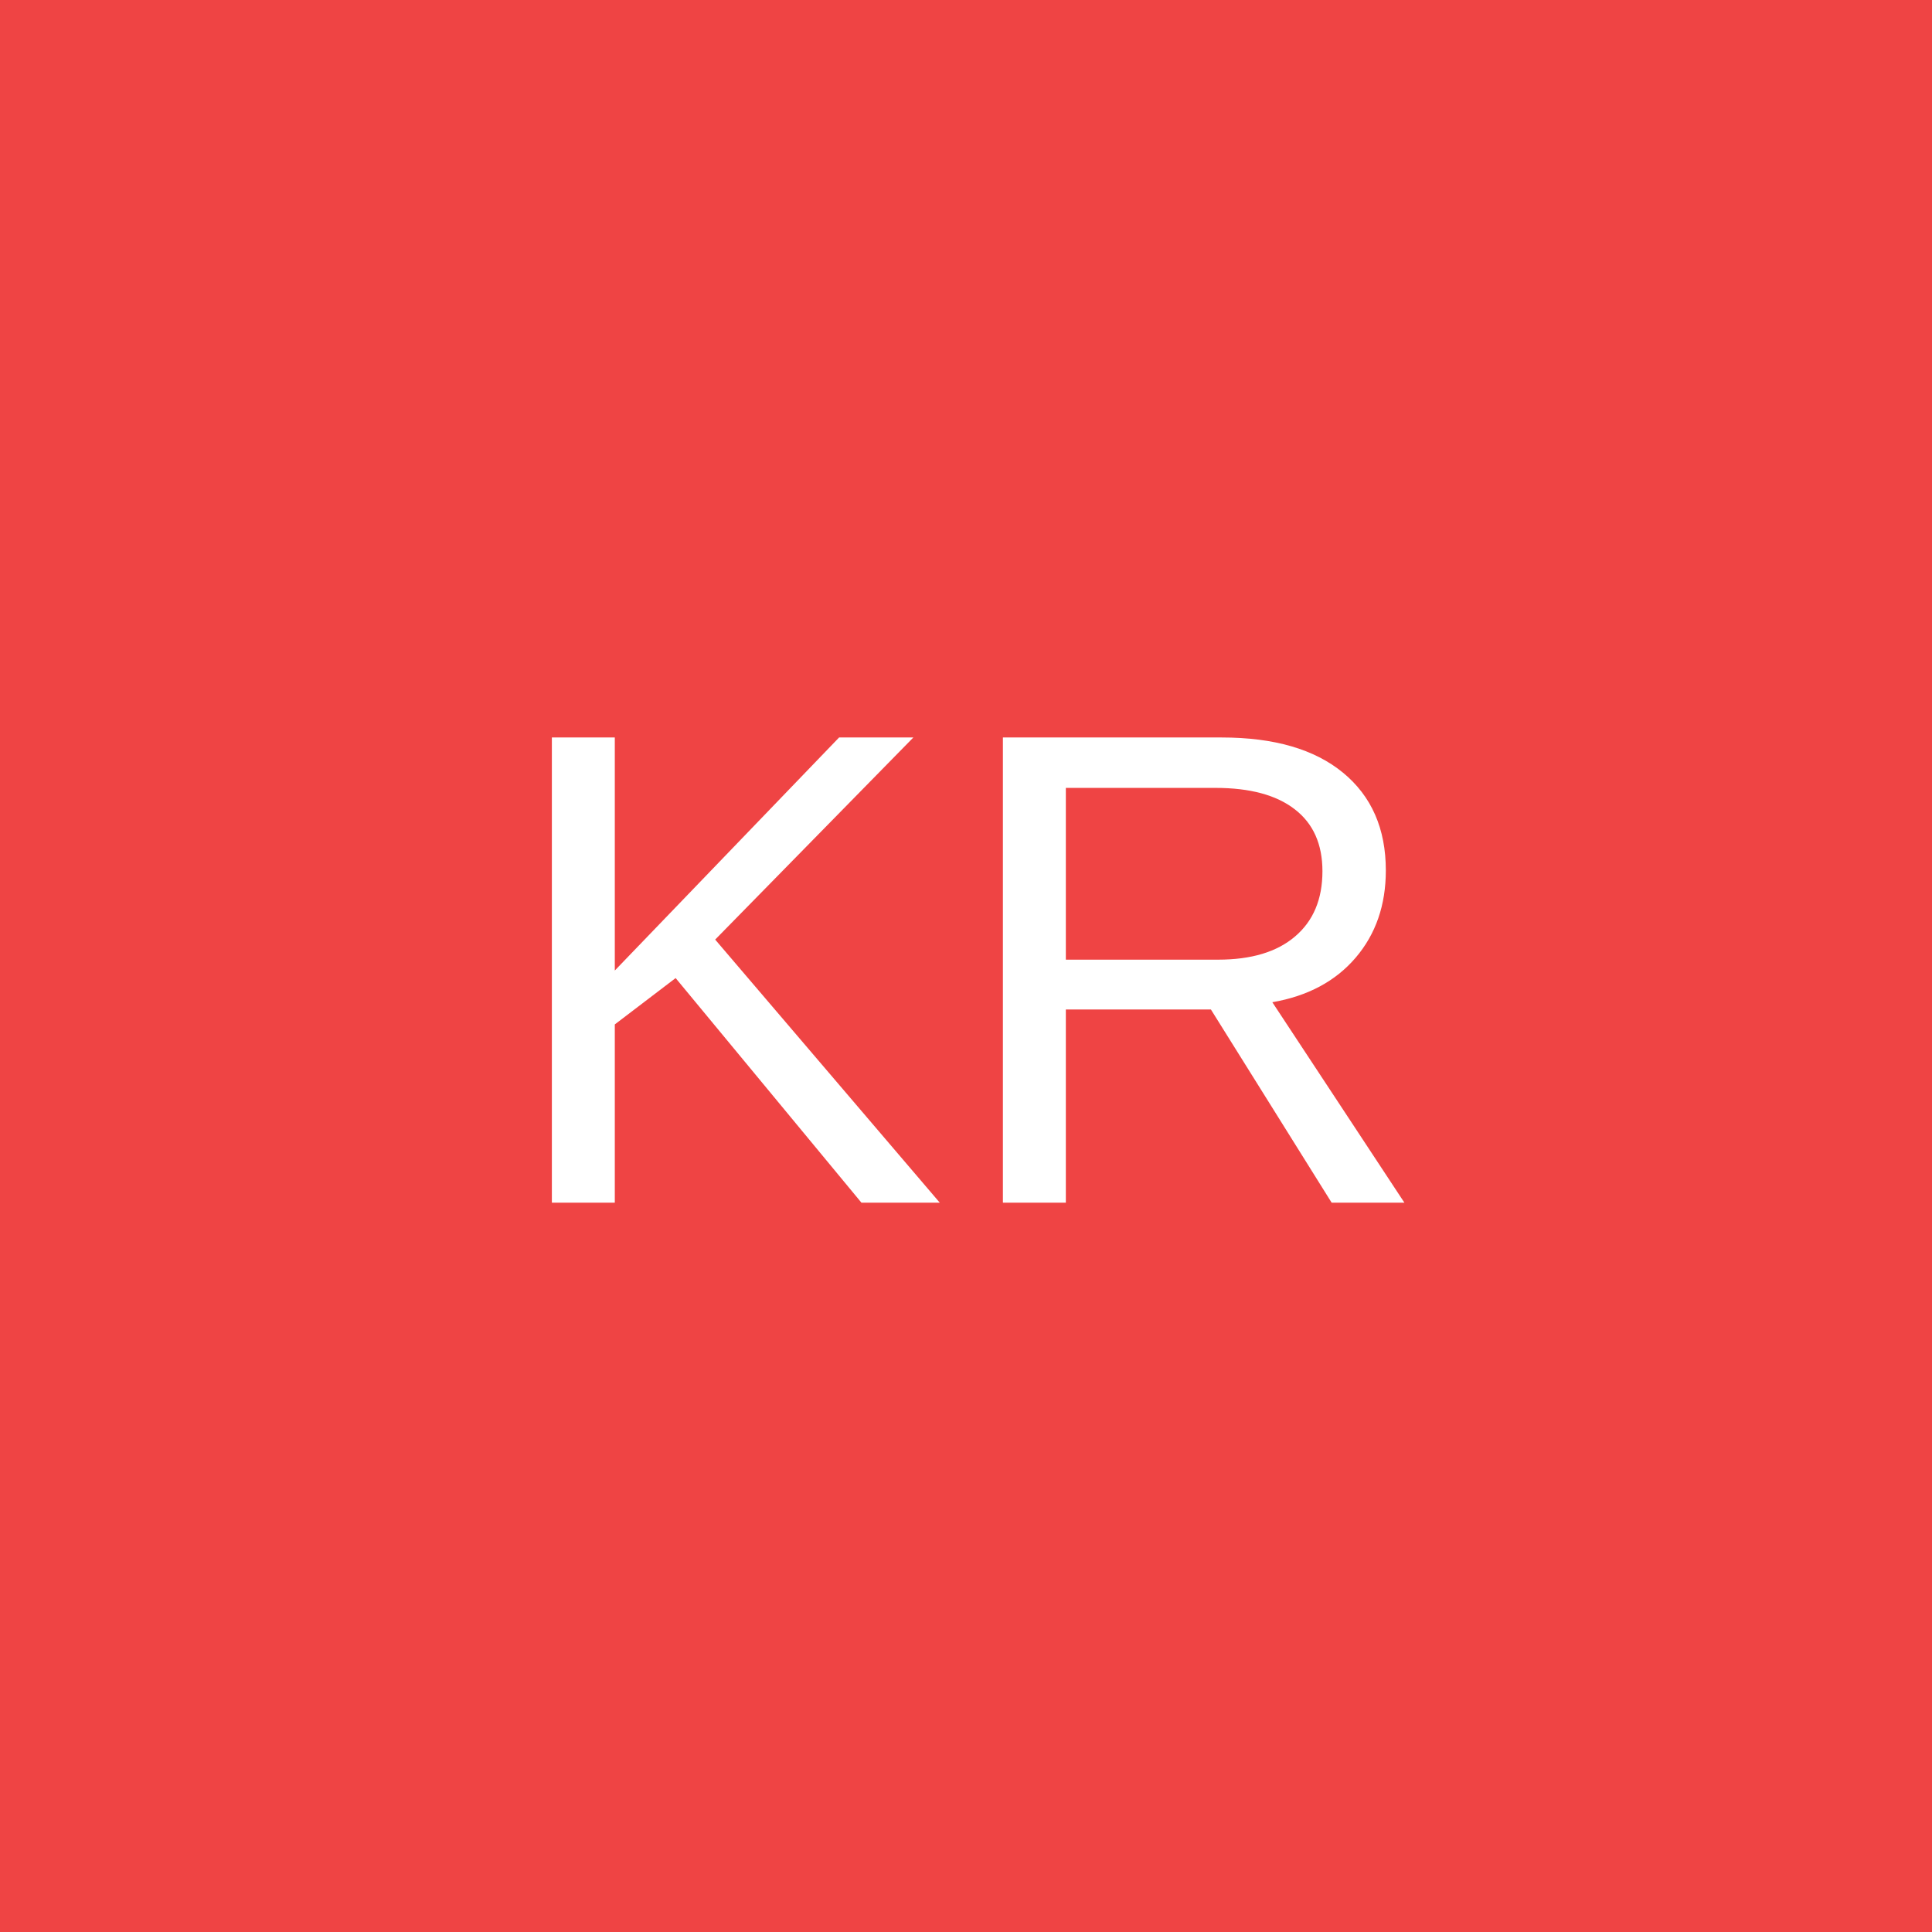
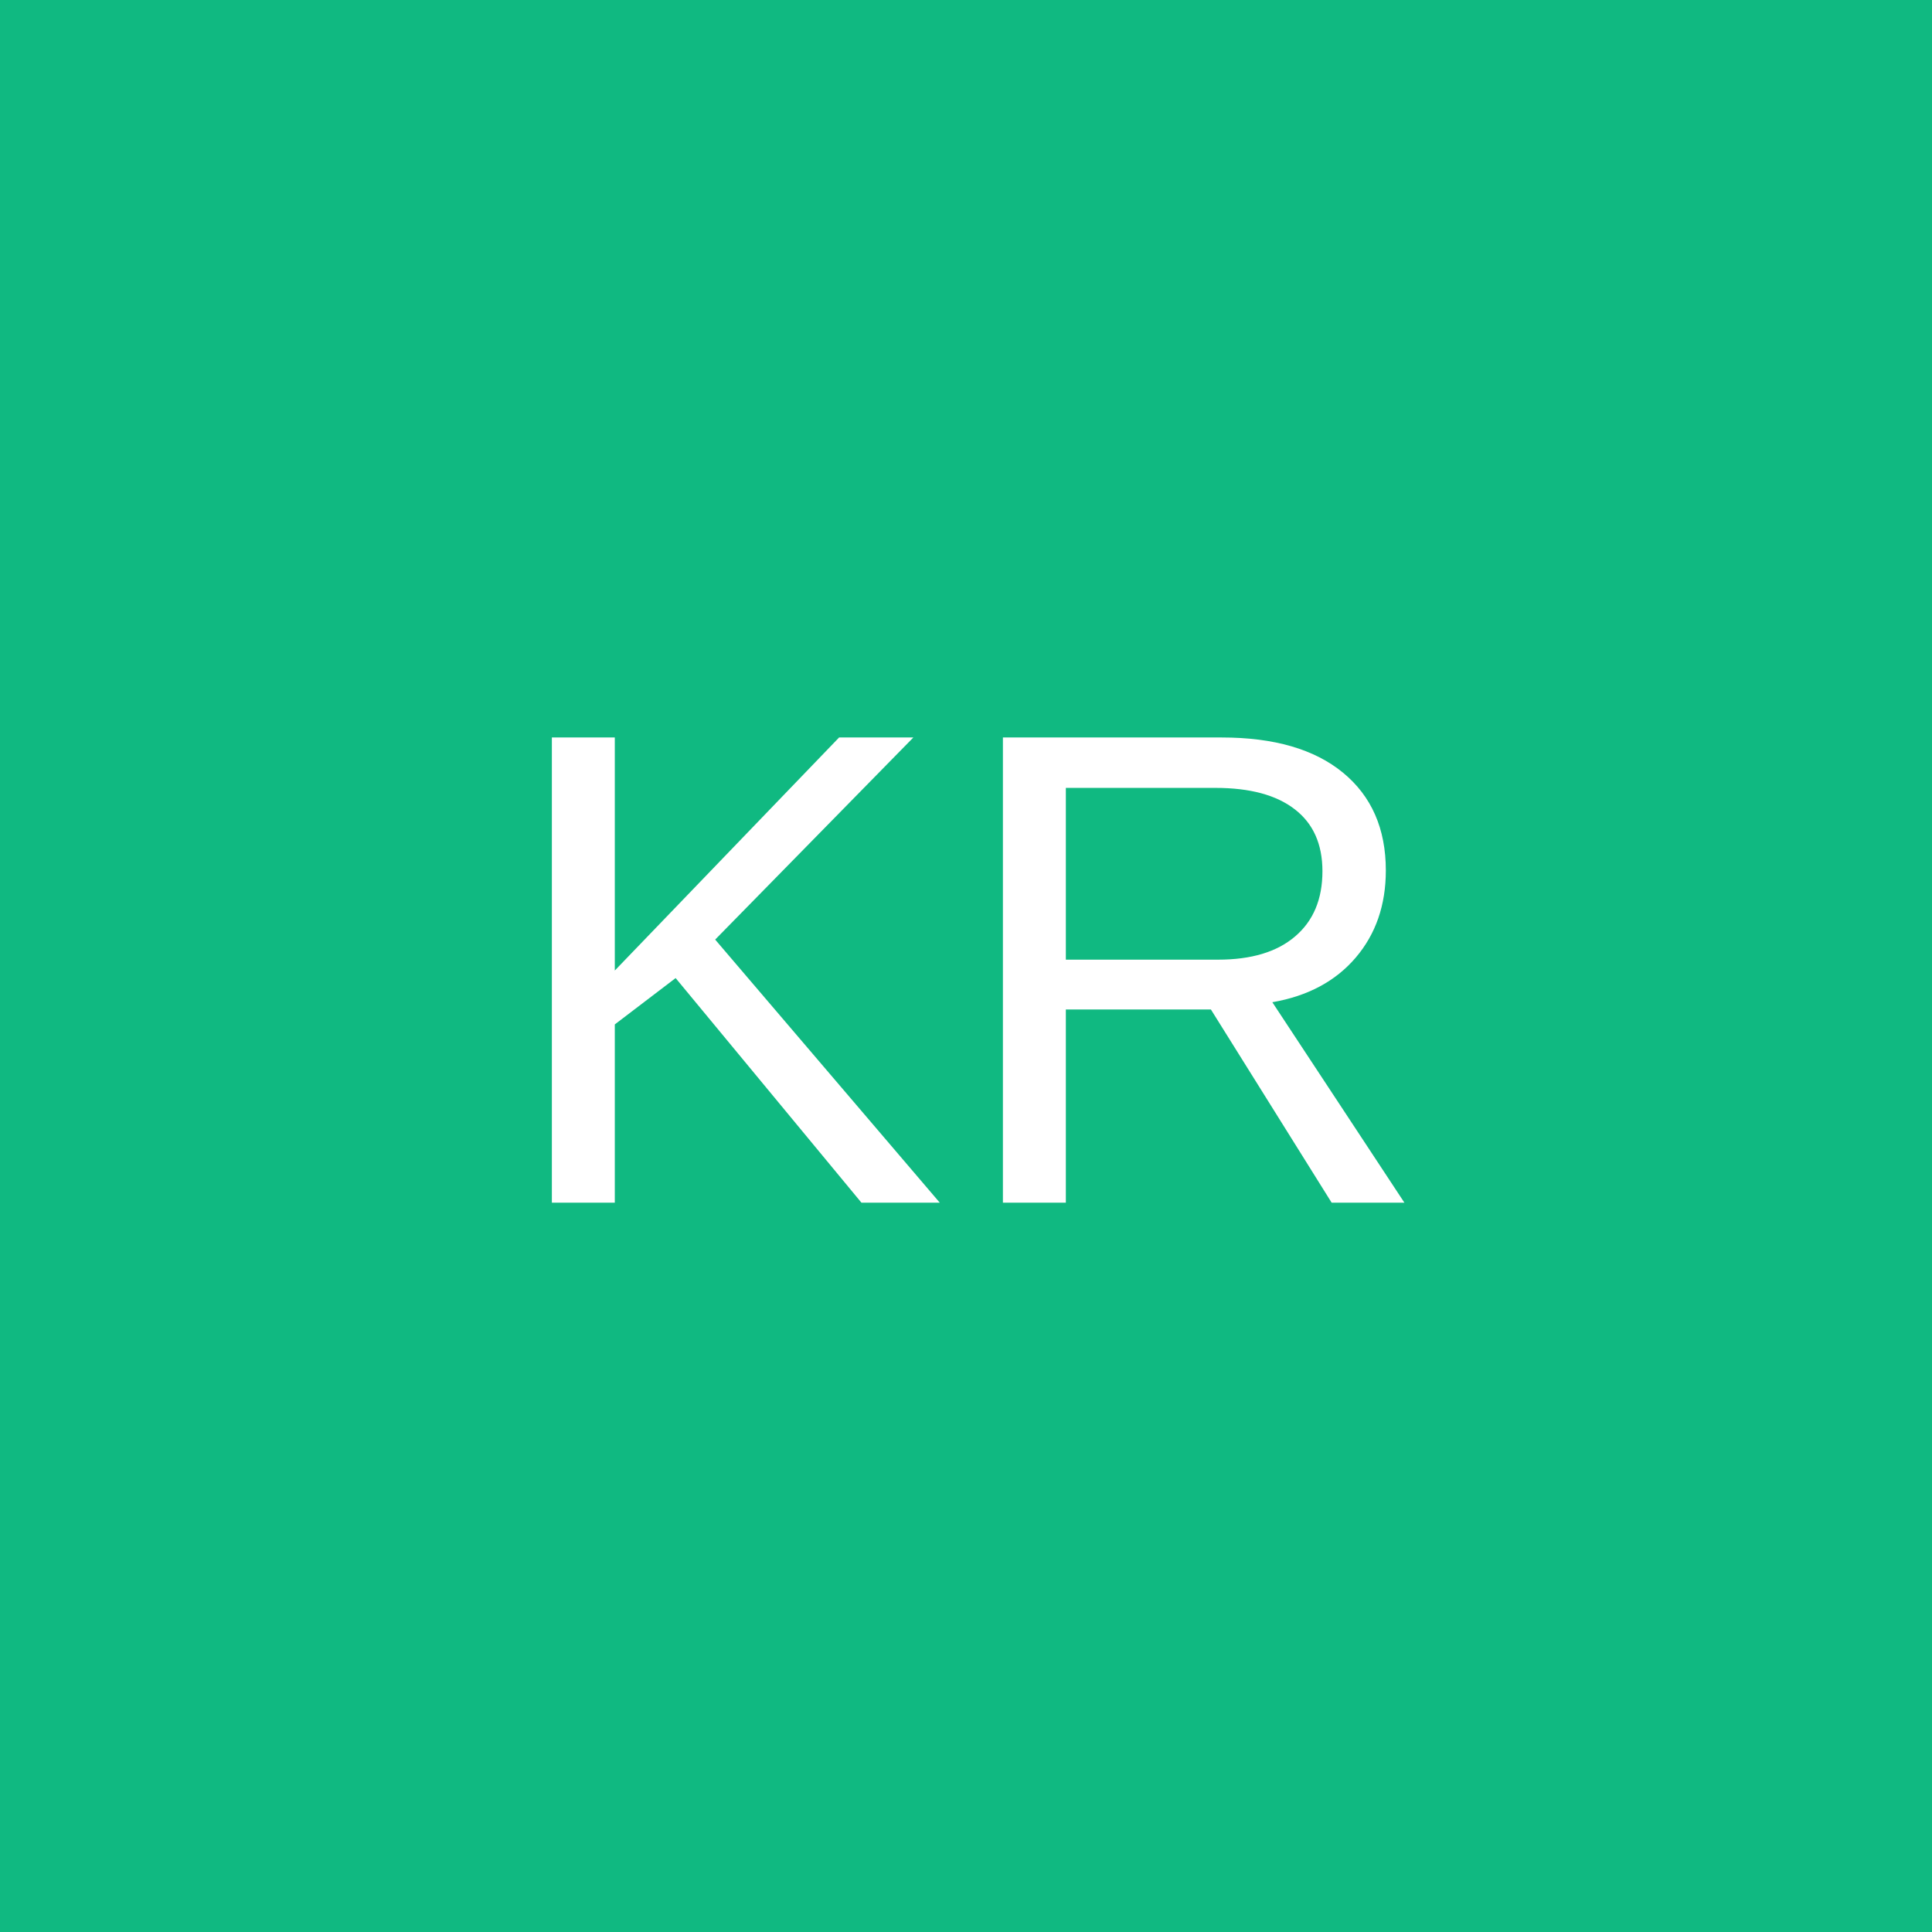
<svg xmlns="http://www.w3.org/2000/svg" width="200" height="200" viewBox="0 0 200 200">
-   <rect width="200" height="200" fill="#ef4444" />
+   <rect width="200" height="200" fill="#10b981" />
  <text x="50%" y="50%" font-family="Arial, Helvetica, sans-serif" font-size="70" fill="#ffffff" text-anchor="middle" dy=".35em">KR</text>
</svg>
